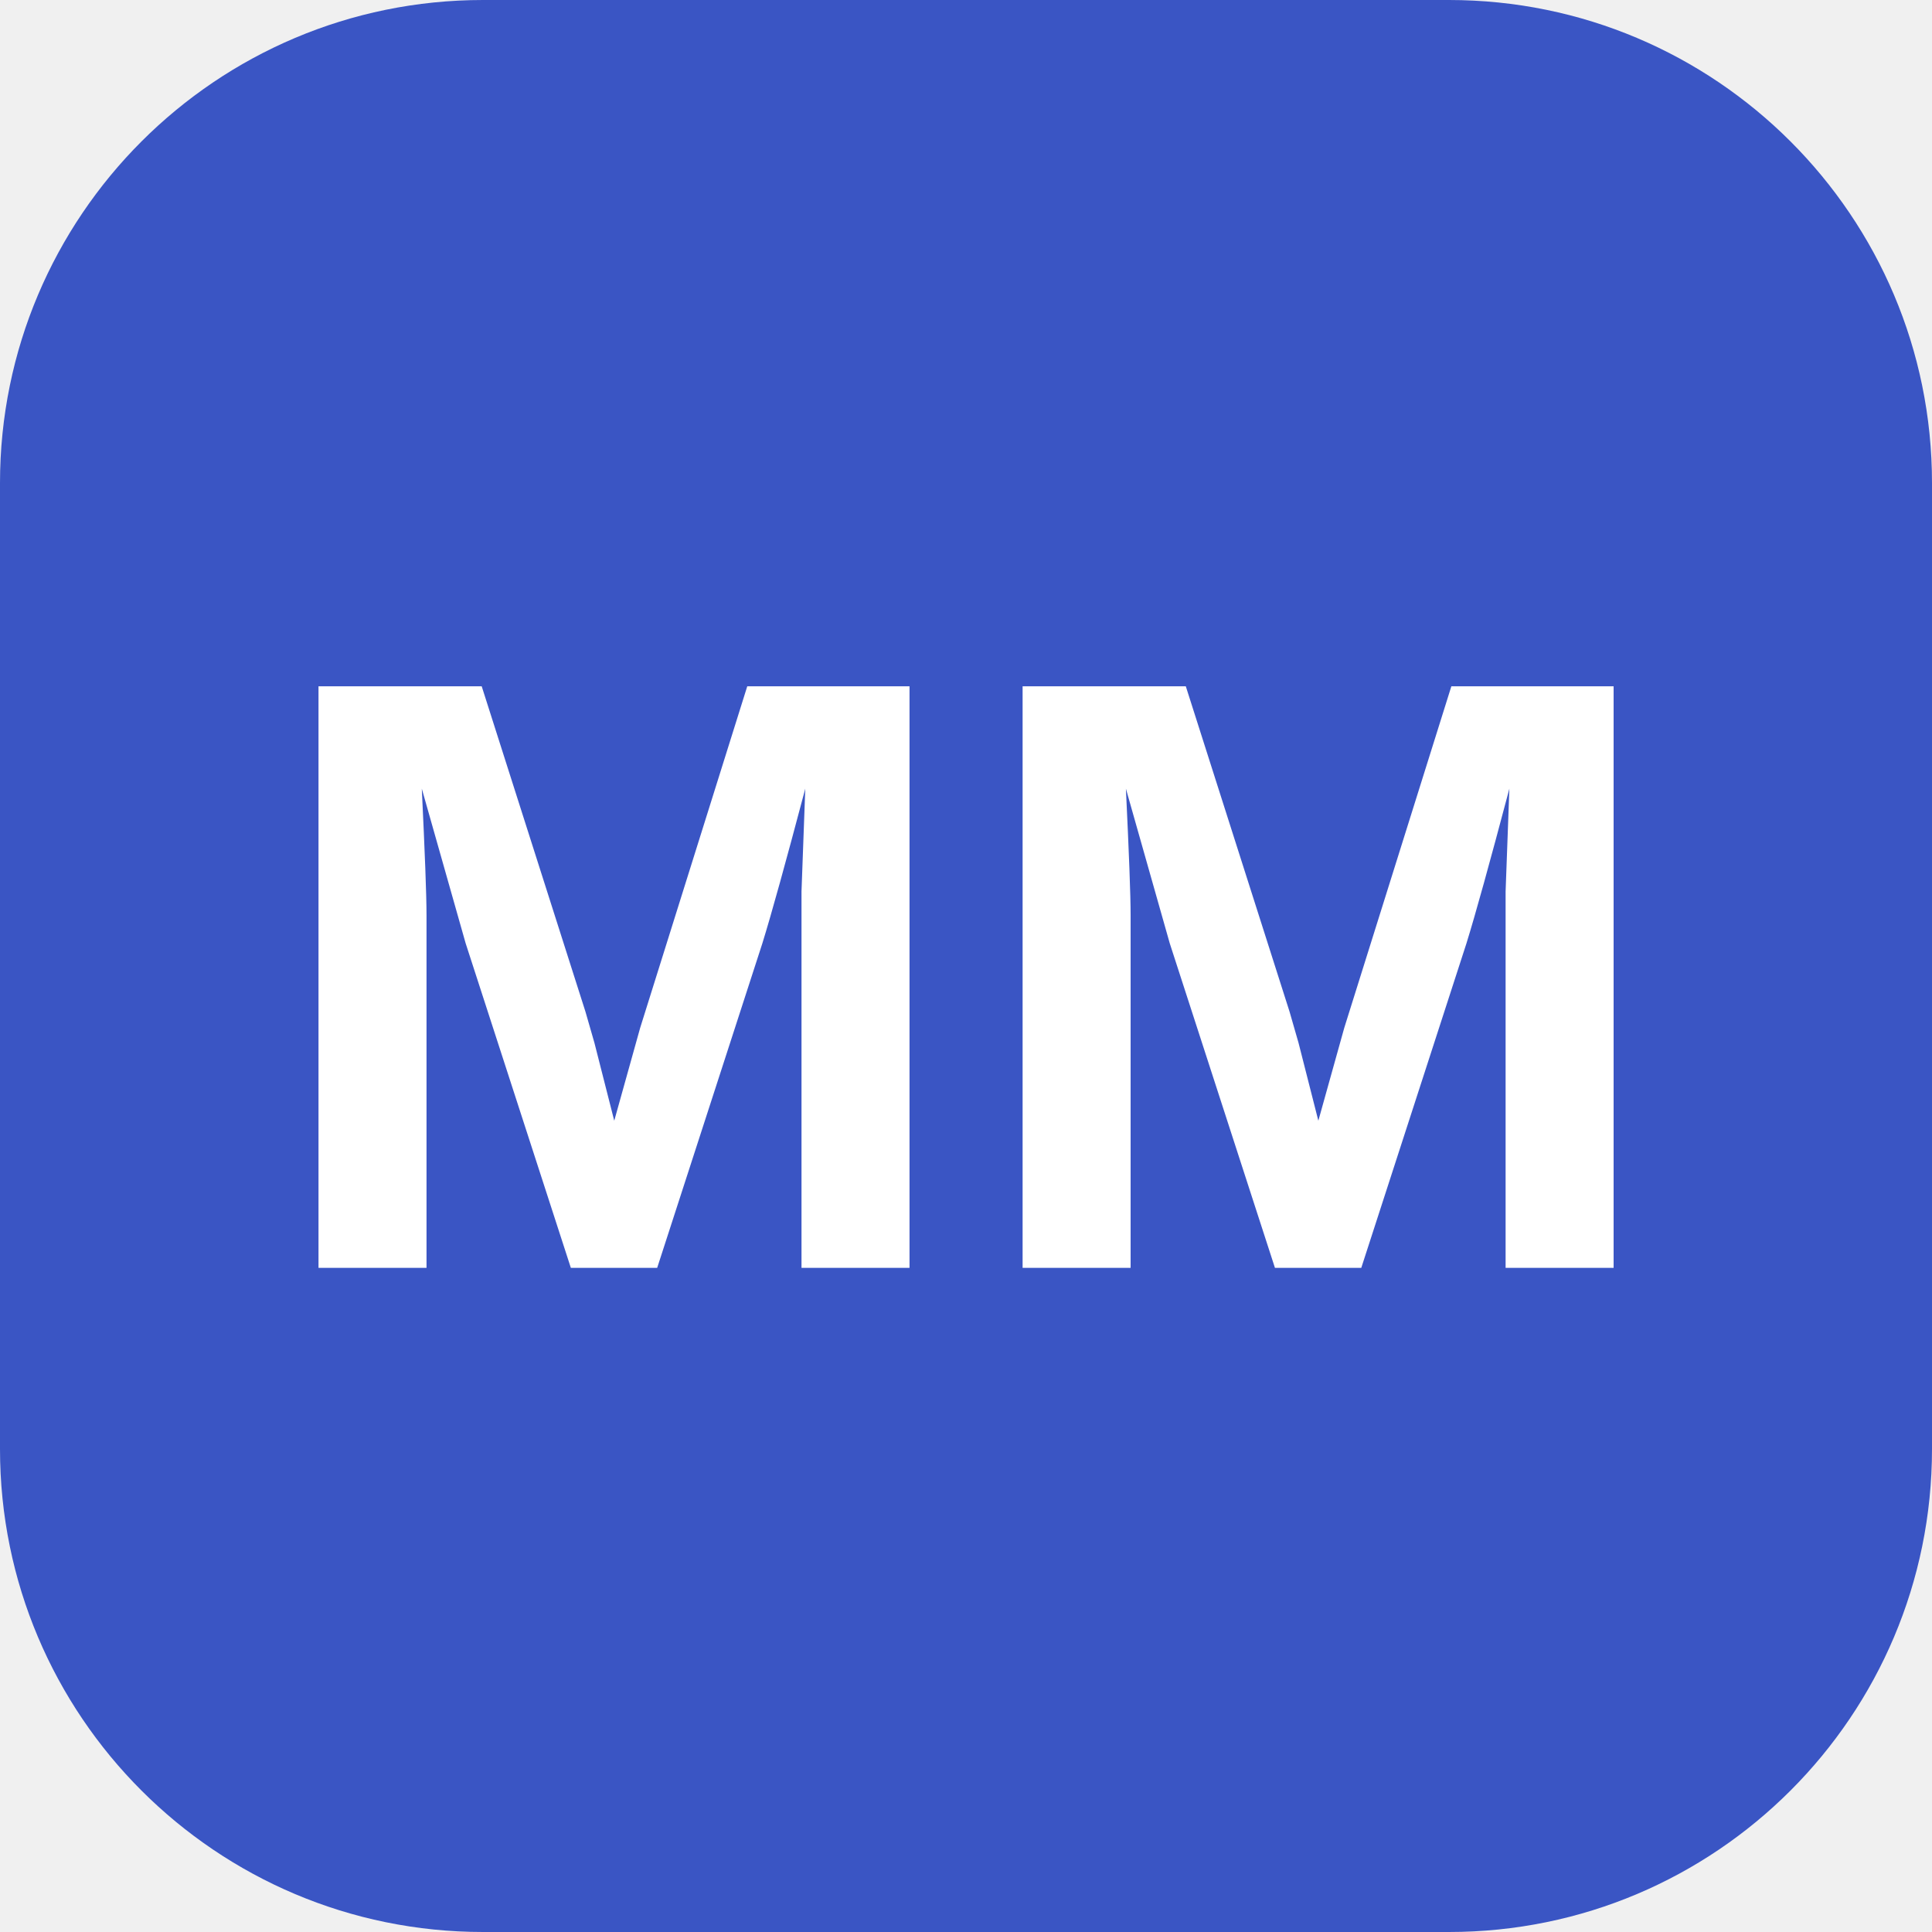
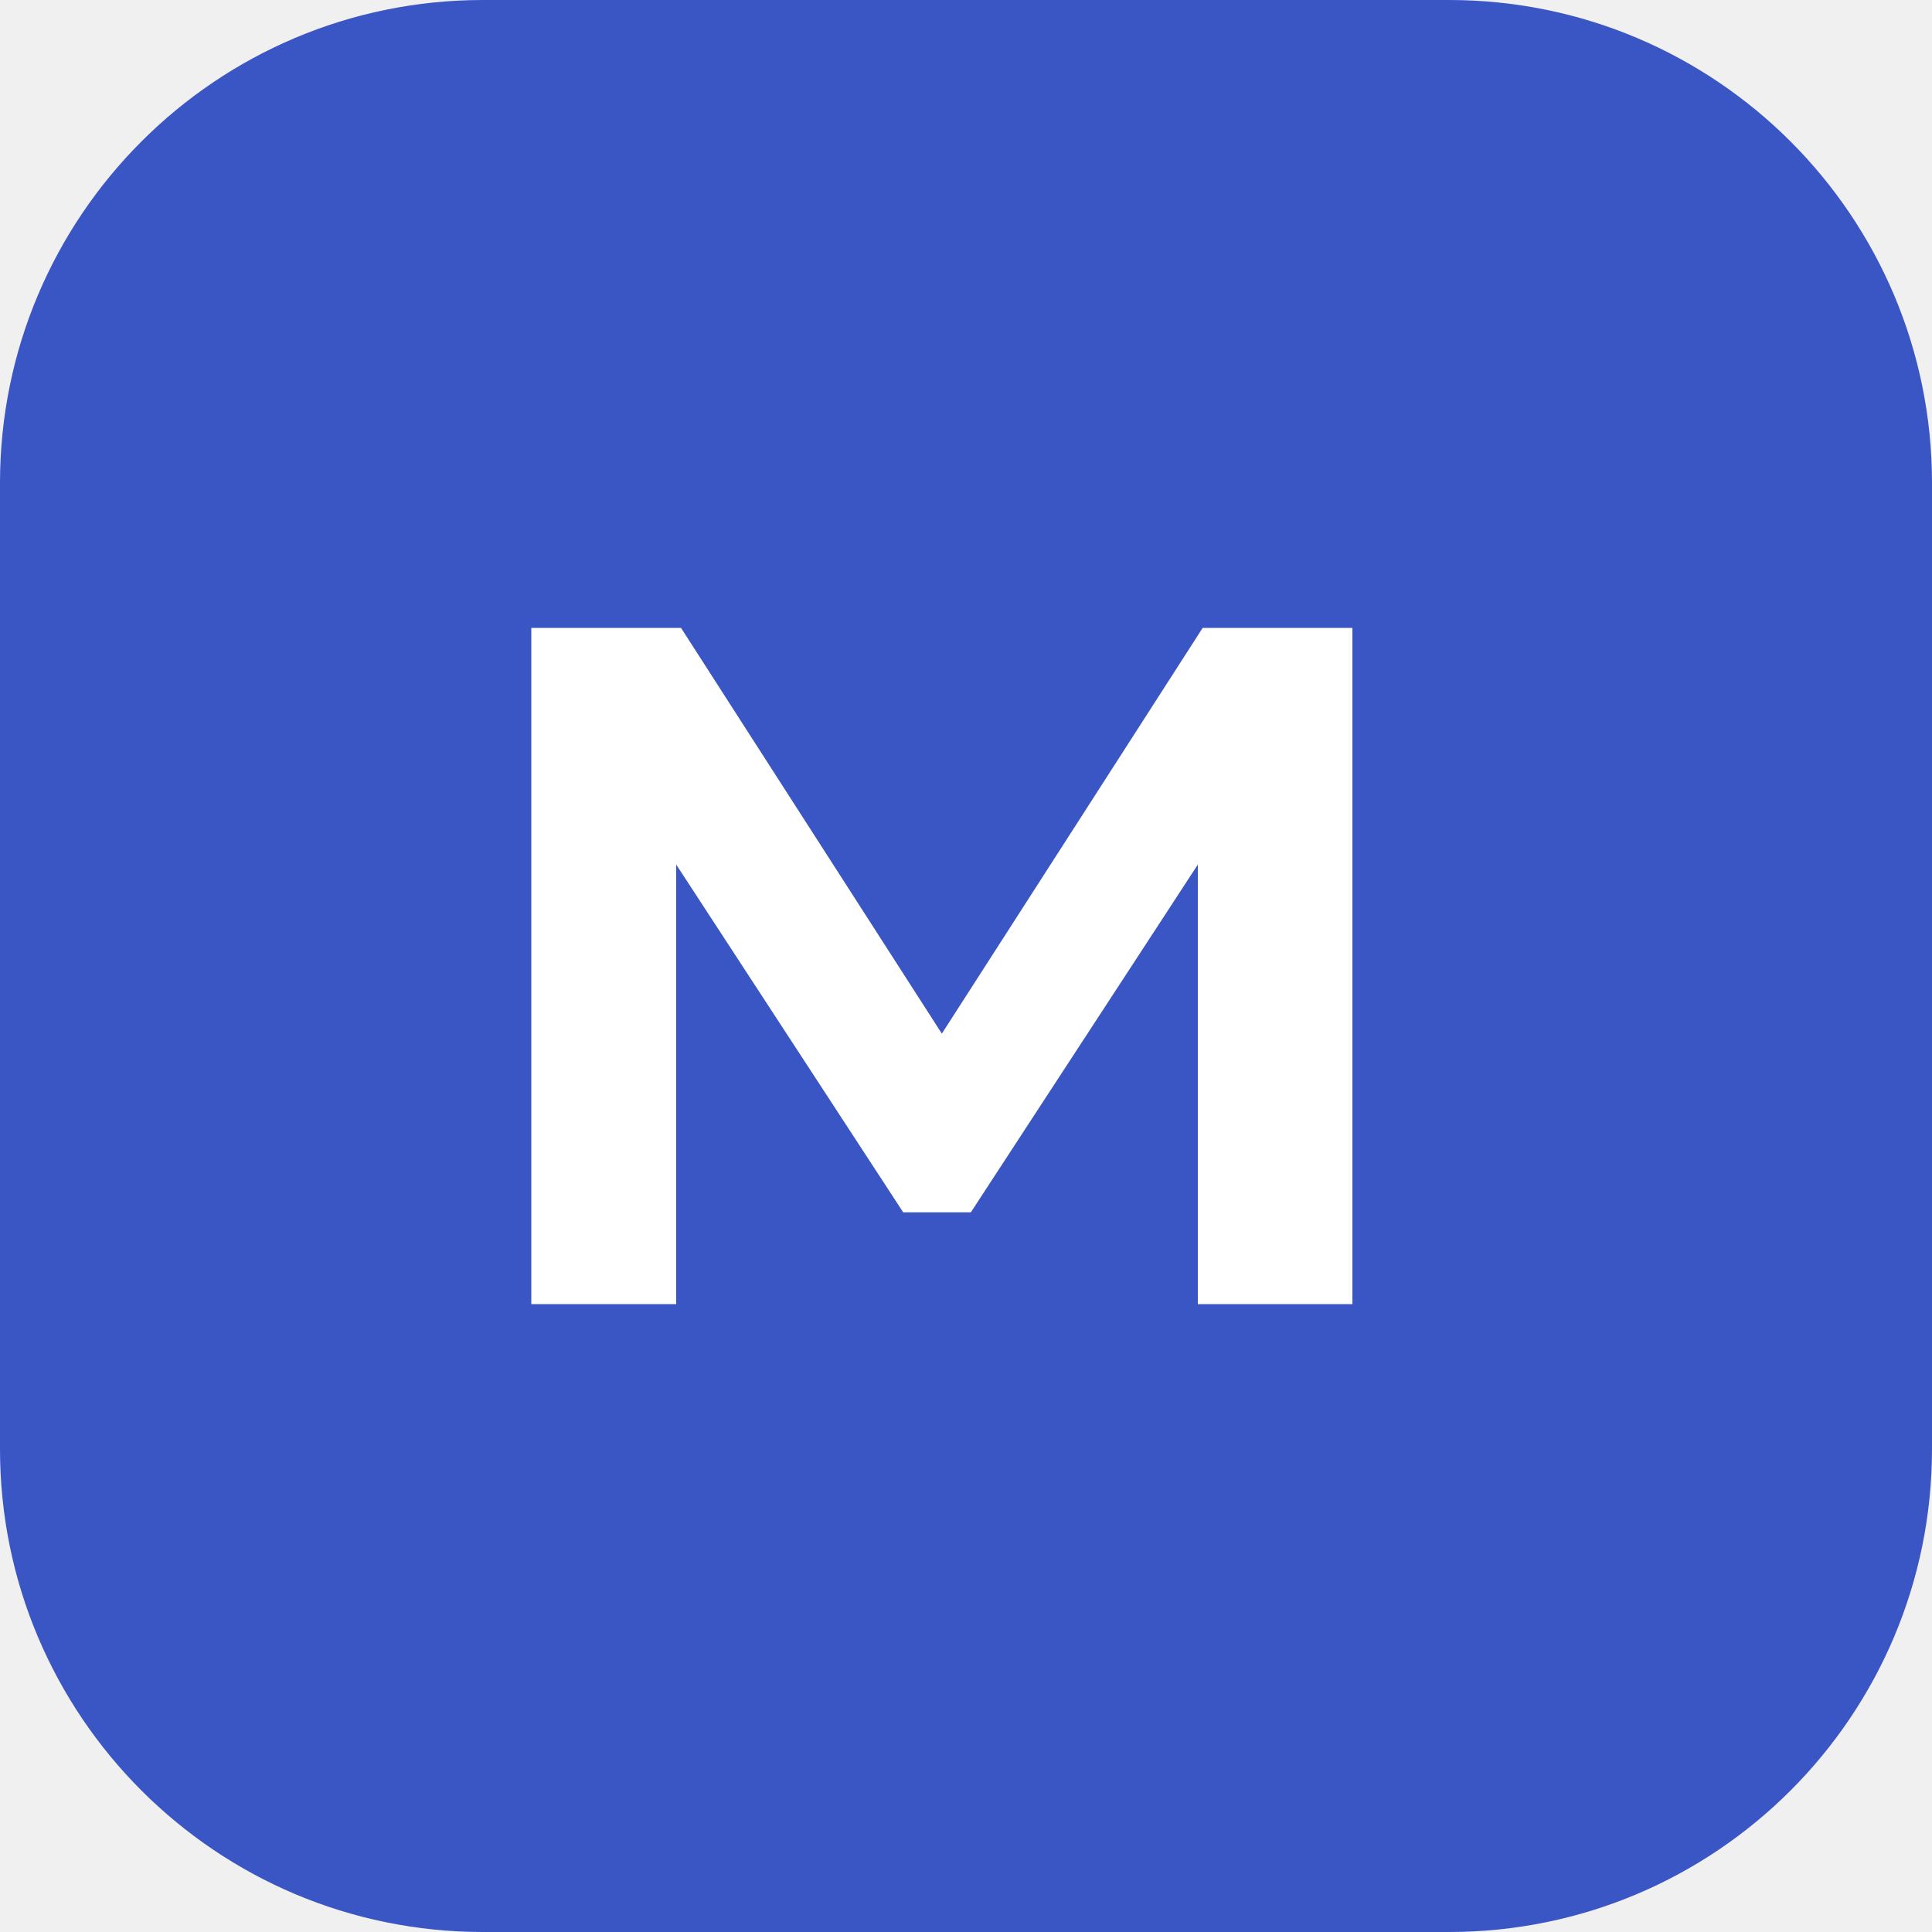
<svg xmlns="http://www.w3.org/2000/svg" viewBox="0 0 64 64">
  <rect width="64" height="64" rx="16" fill="#3a55c4" />
-   <text x="32" y="42" text-anchor="middle" font-family="Arial, Helvetica, sans-serif" font-size="28" font-weight="700" fill="#ffffff">MM</text>
+   <path d="M17.6 43.2V20.8h4.96l8.64 13.44L39.84 20.8H44.8v22.4h-5.12v-14.56l-7.52 11.52h-2.24l-7.52-11.52V43.2H17.6Z" fill="#ffffff" />
</svg>
